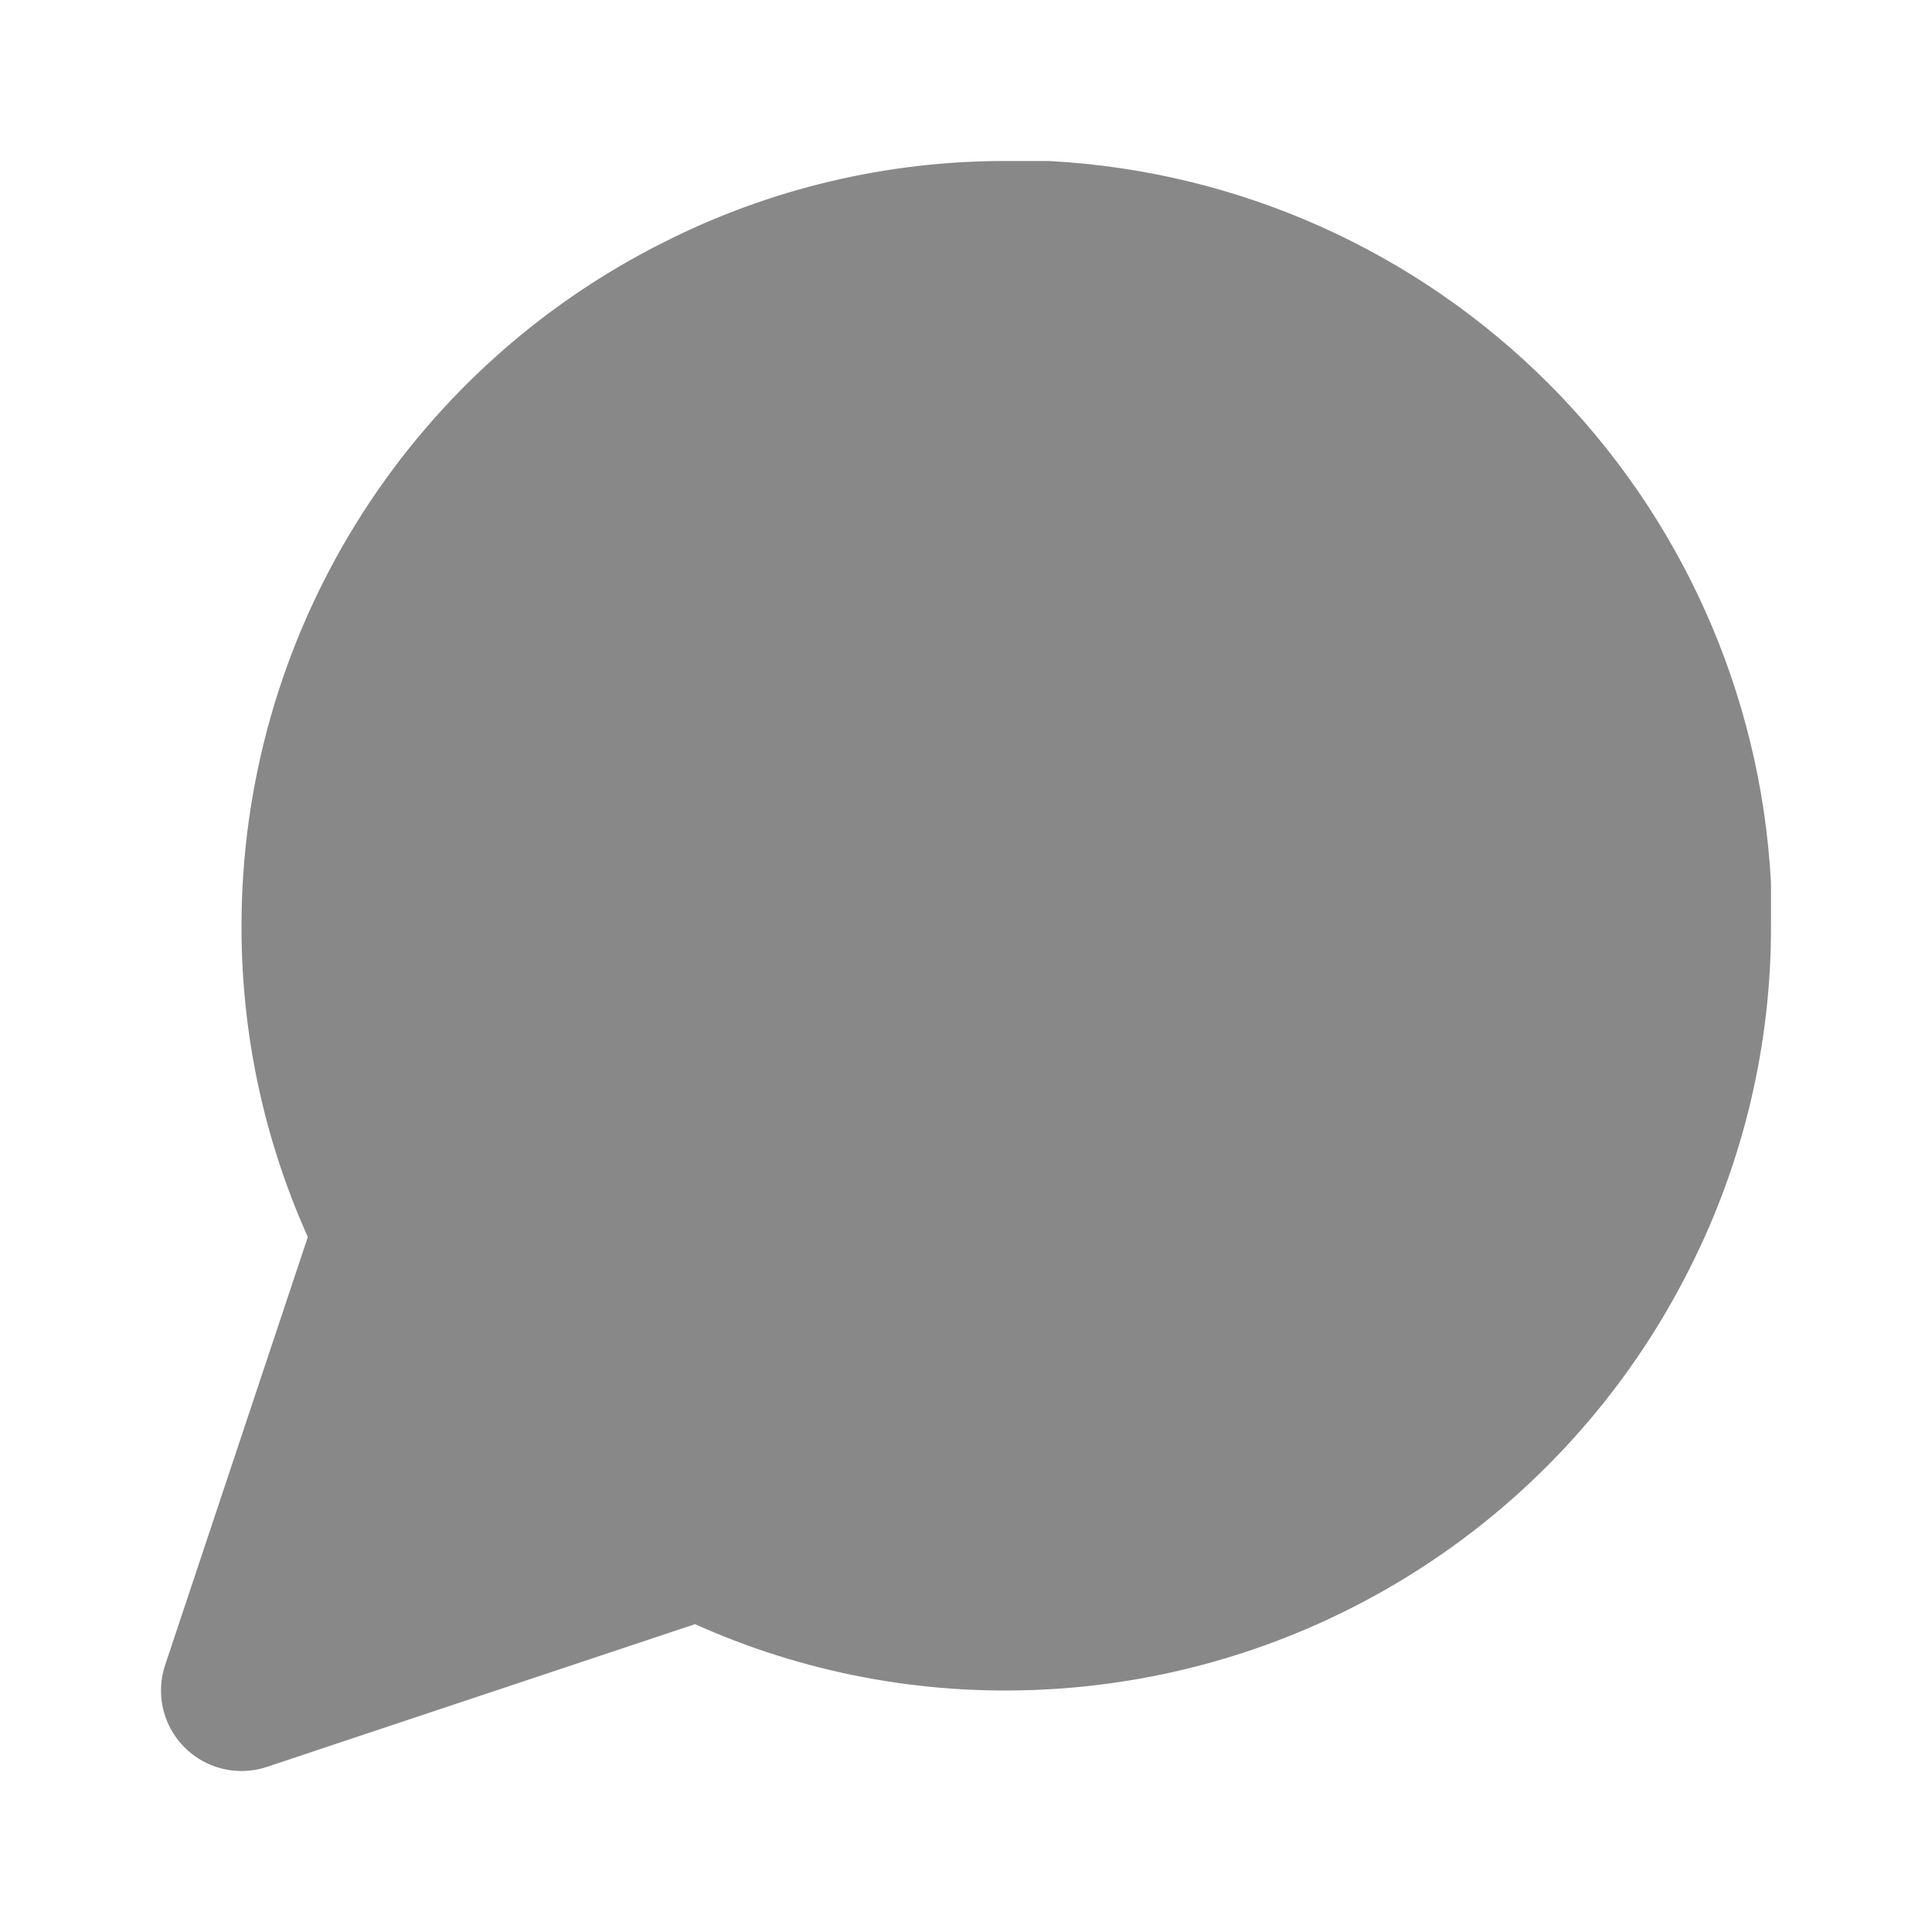
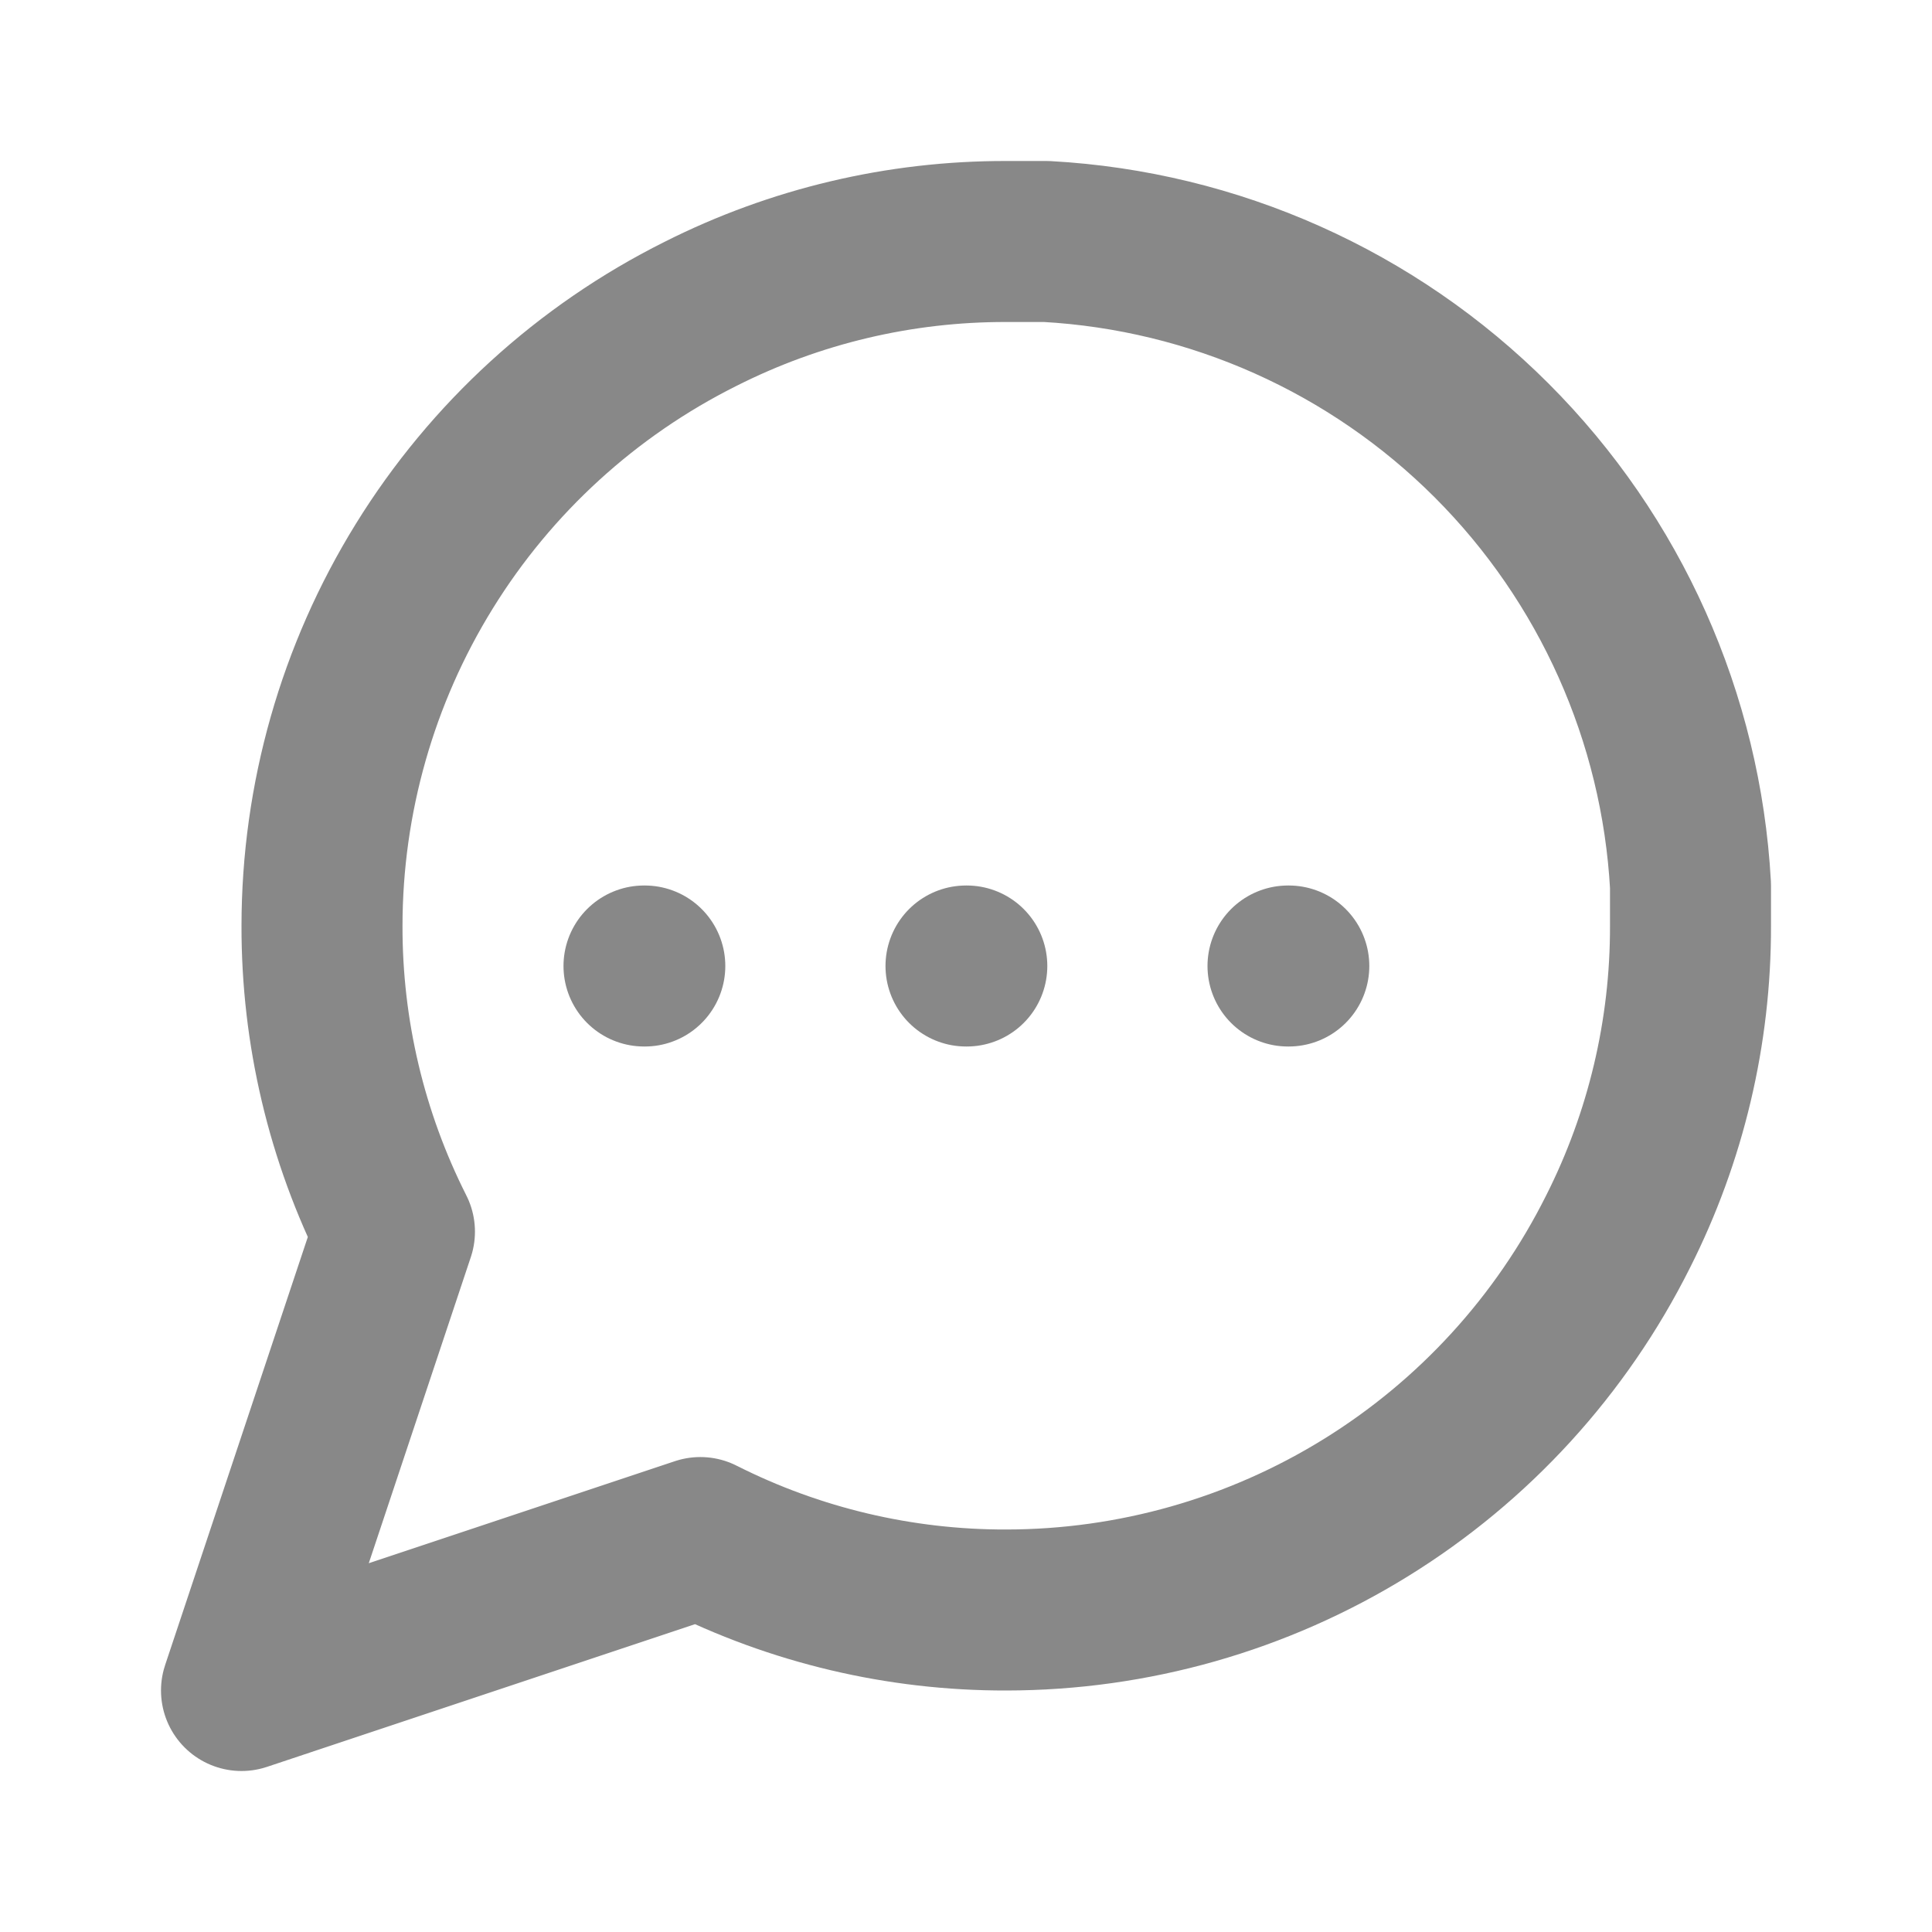
- <svg xmlns="http://www.w3.org/2000/svg" viewBox="0 0 24 24" fill="#888888">
+ <svg xmlns="http://www.w3.org/2000/svg" viewBox="0 0 24 24" fill="none">
  <path d="M21 11.5C21.003 12.82 20.695 14.122 20.1 15.3C19.394 16.712 18.31 17.899 16.967 18.729C15.625 19.559 14.078 19.999 12.5 20C11.18 20.003 9.878 19.695 8.7 19.1L3 21L4.9 15.3C4.305 14.122 3.997 12.82 4 11.5C4.001 9.922 4.441 8.375 5.271 7.033C6.101 5.69 7.288 4.606 8.7 3.9C9.878 3.305 11.18 2.997 12.5 3H13C15.084 3.115 17.053 3.995 18.529 5.471C20.005 6.947 20.885 8.916 21 11V11.5Z" stroke="#888888" stroke-width="2" stroke-linecap="round" stroke-linejoin="round" />
  <path d="M8 12H8.01" stroke="#888888" stroke-width="2" stroke-linecap="round" stroke-linejoin="round" />
  <path d="M12 12H12.01" stroke="#888888" stroke-width="2" stroke-linecap="round" stroke-linejoin="round" />
  <path d="M16 12H16.01" stroke="#888888" stroke-width="2" stroke-linecap="round" stroke-linejoin="round" />
</svg>
